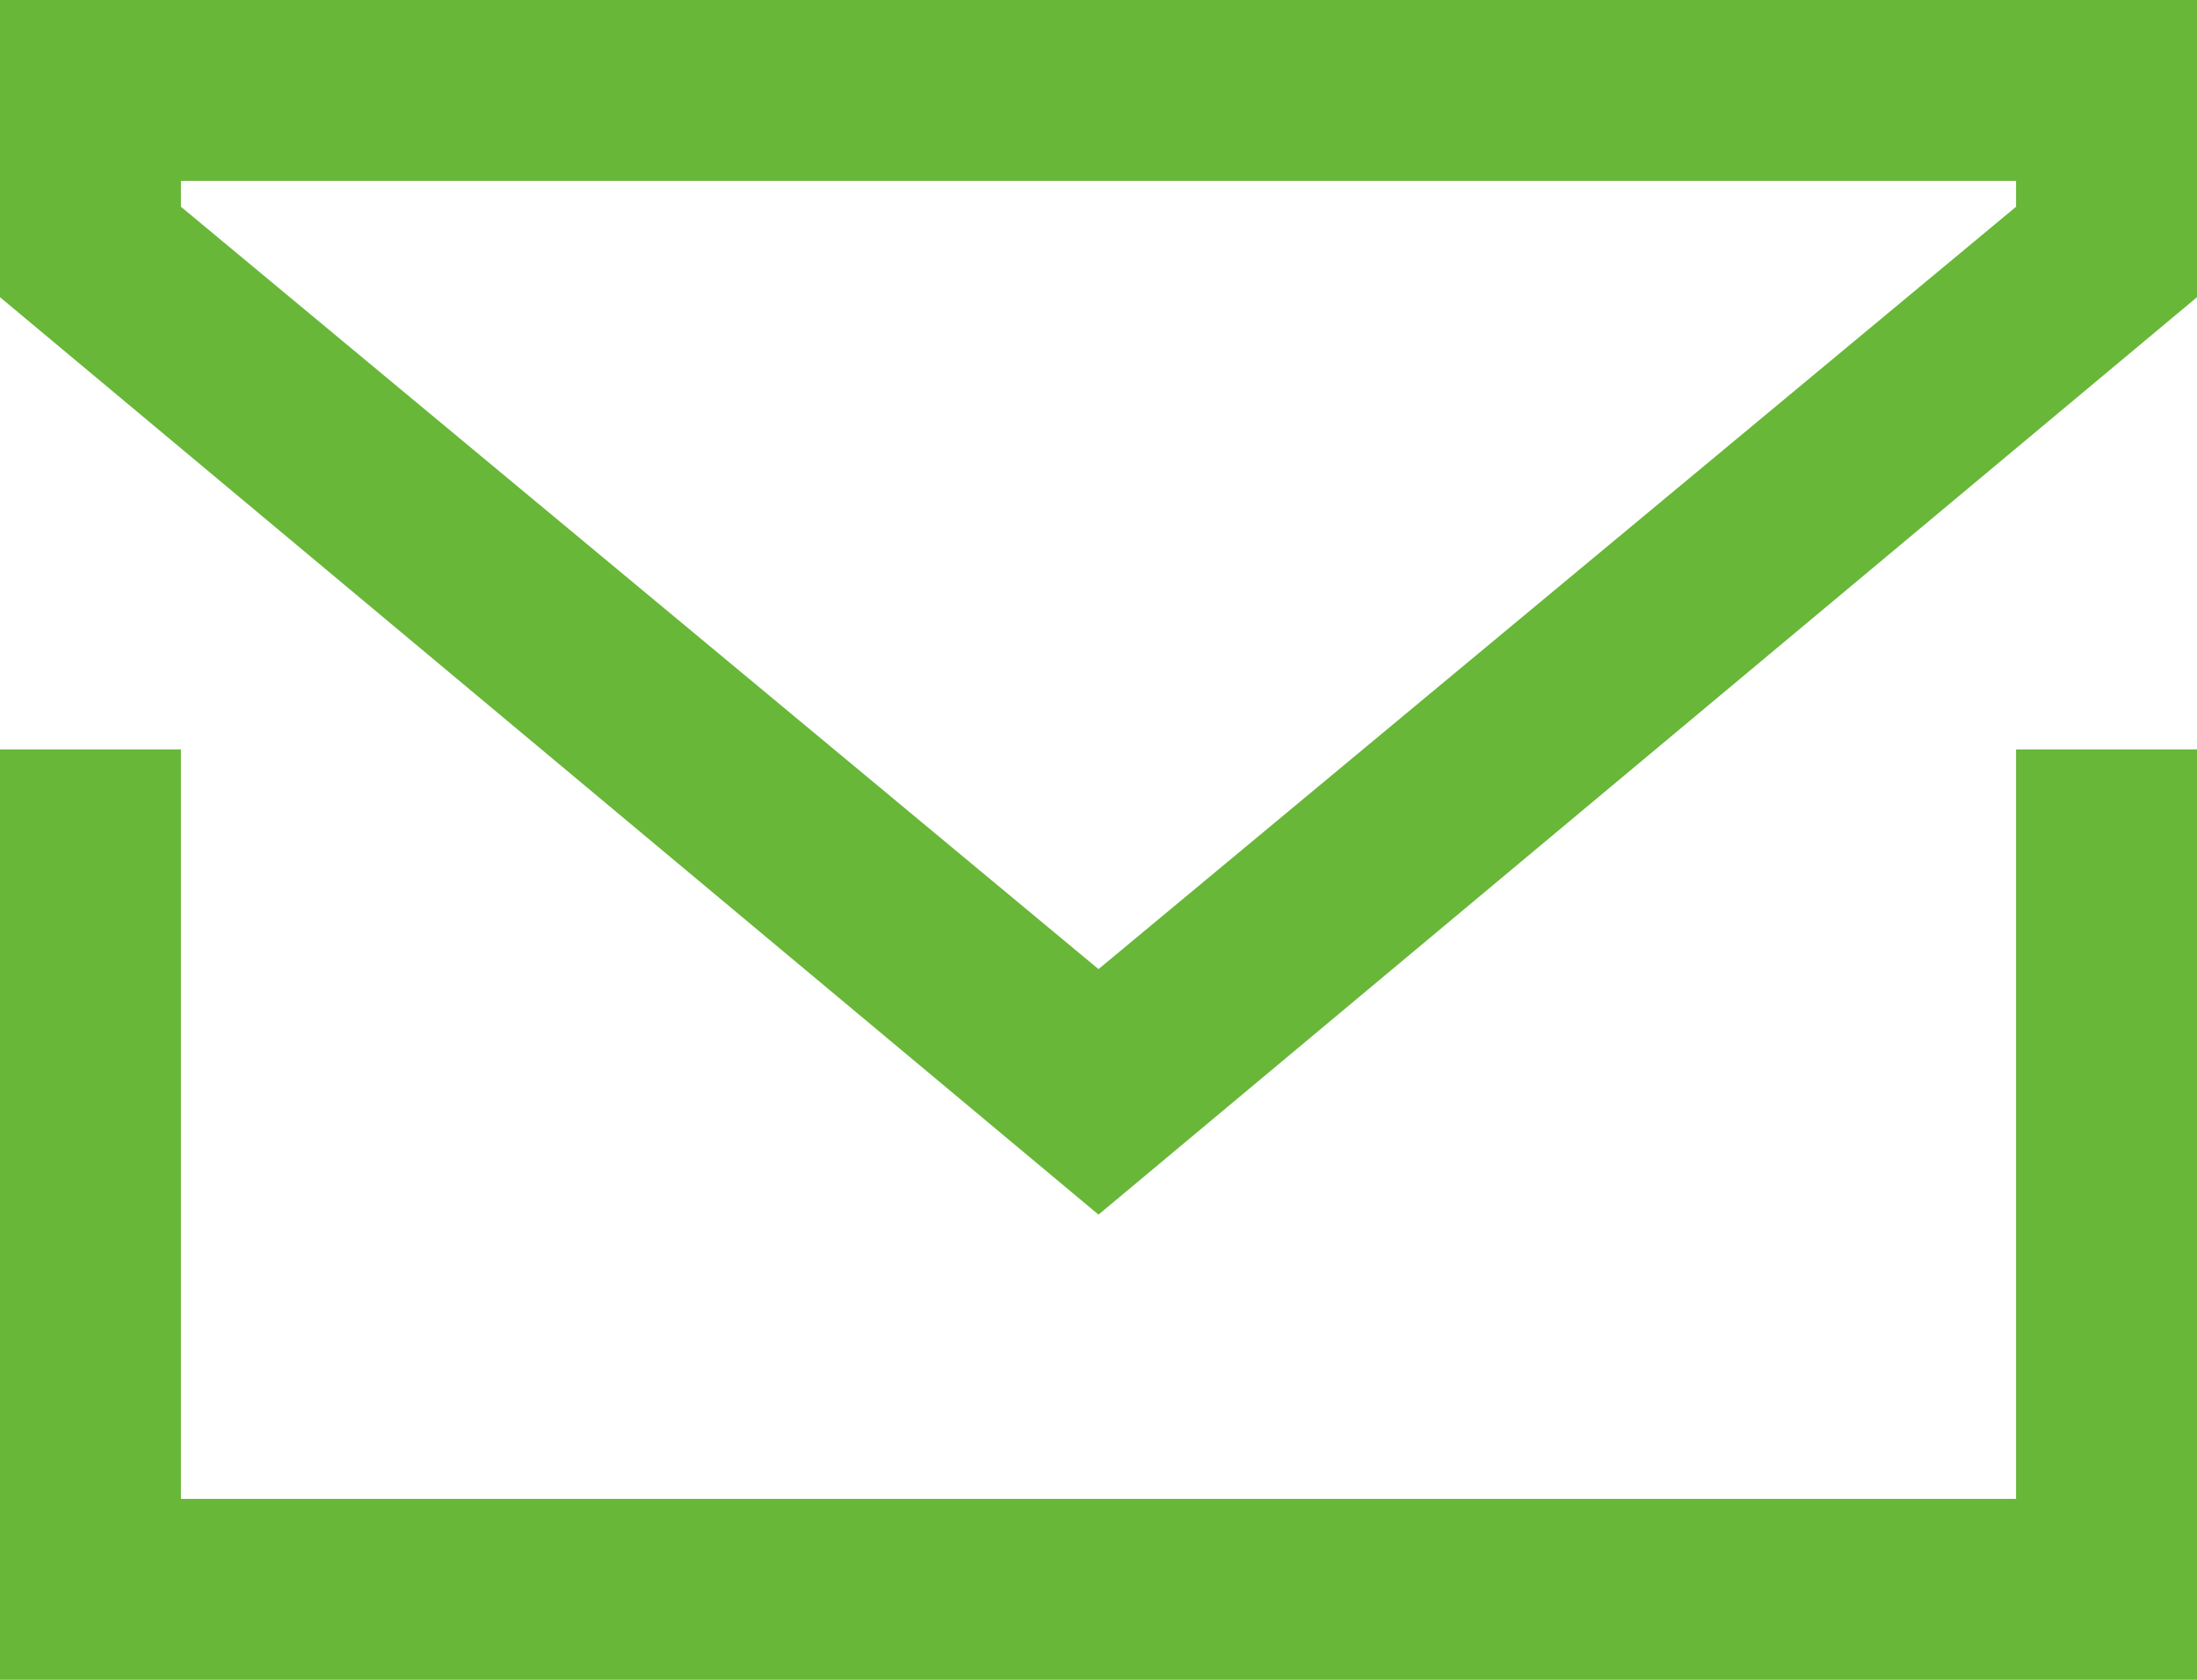
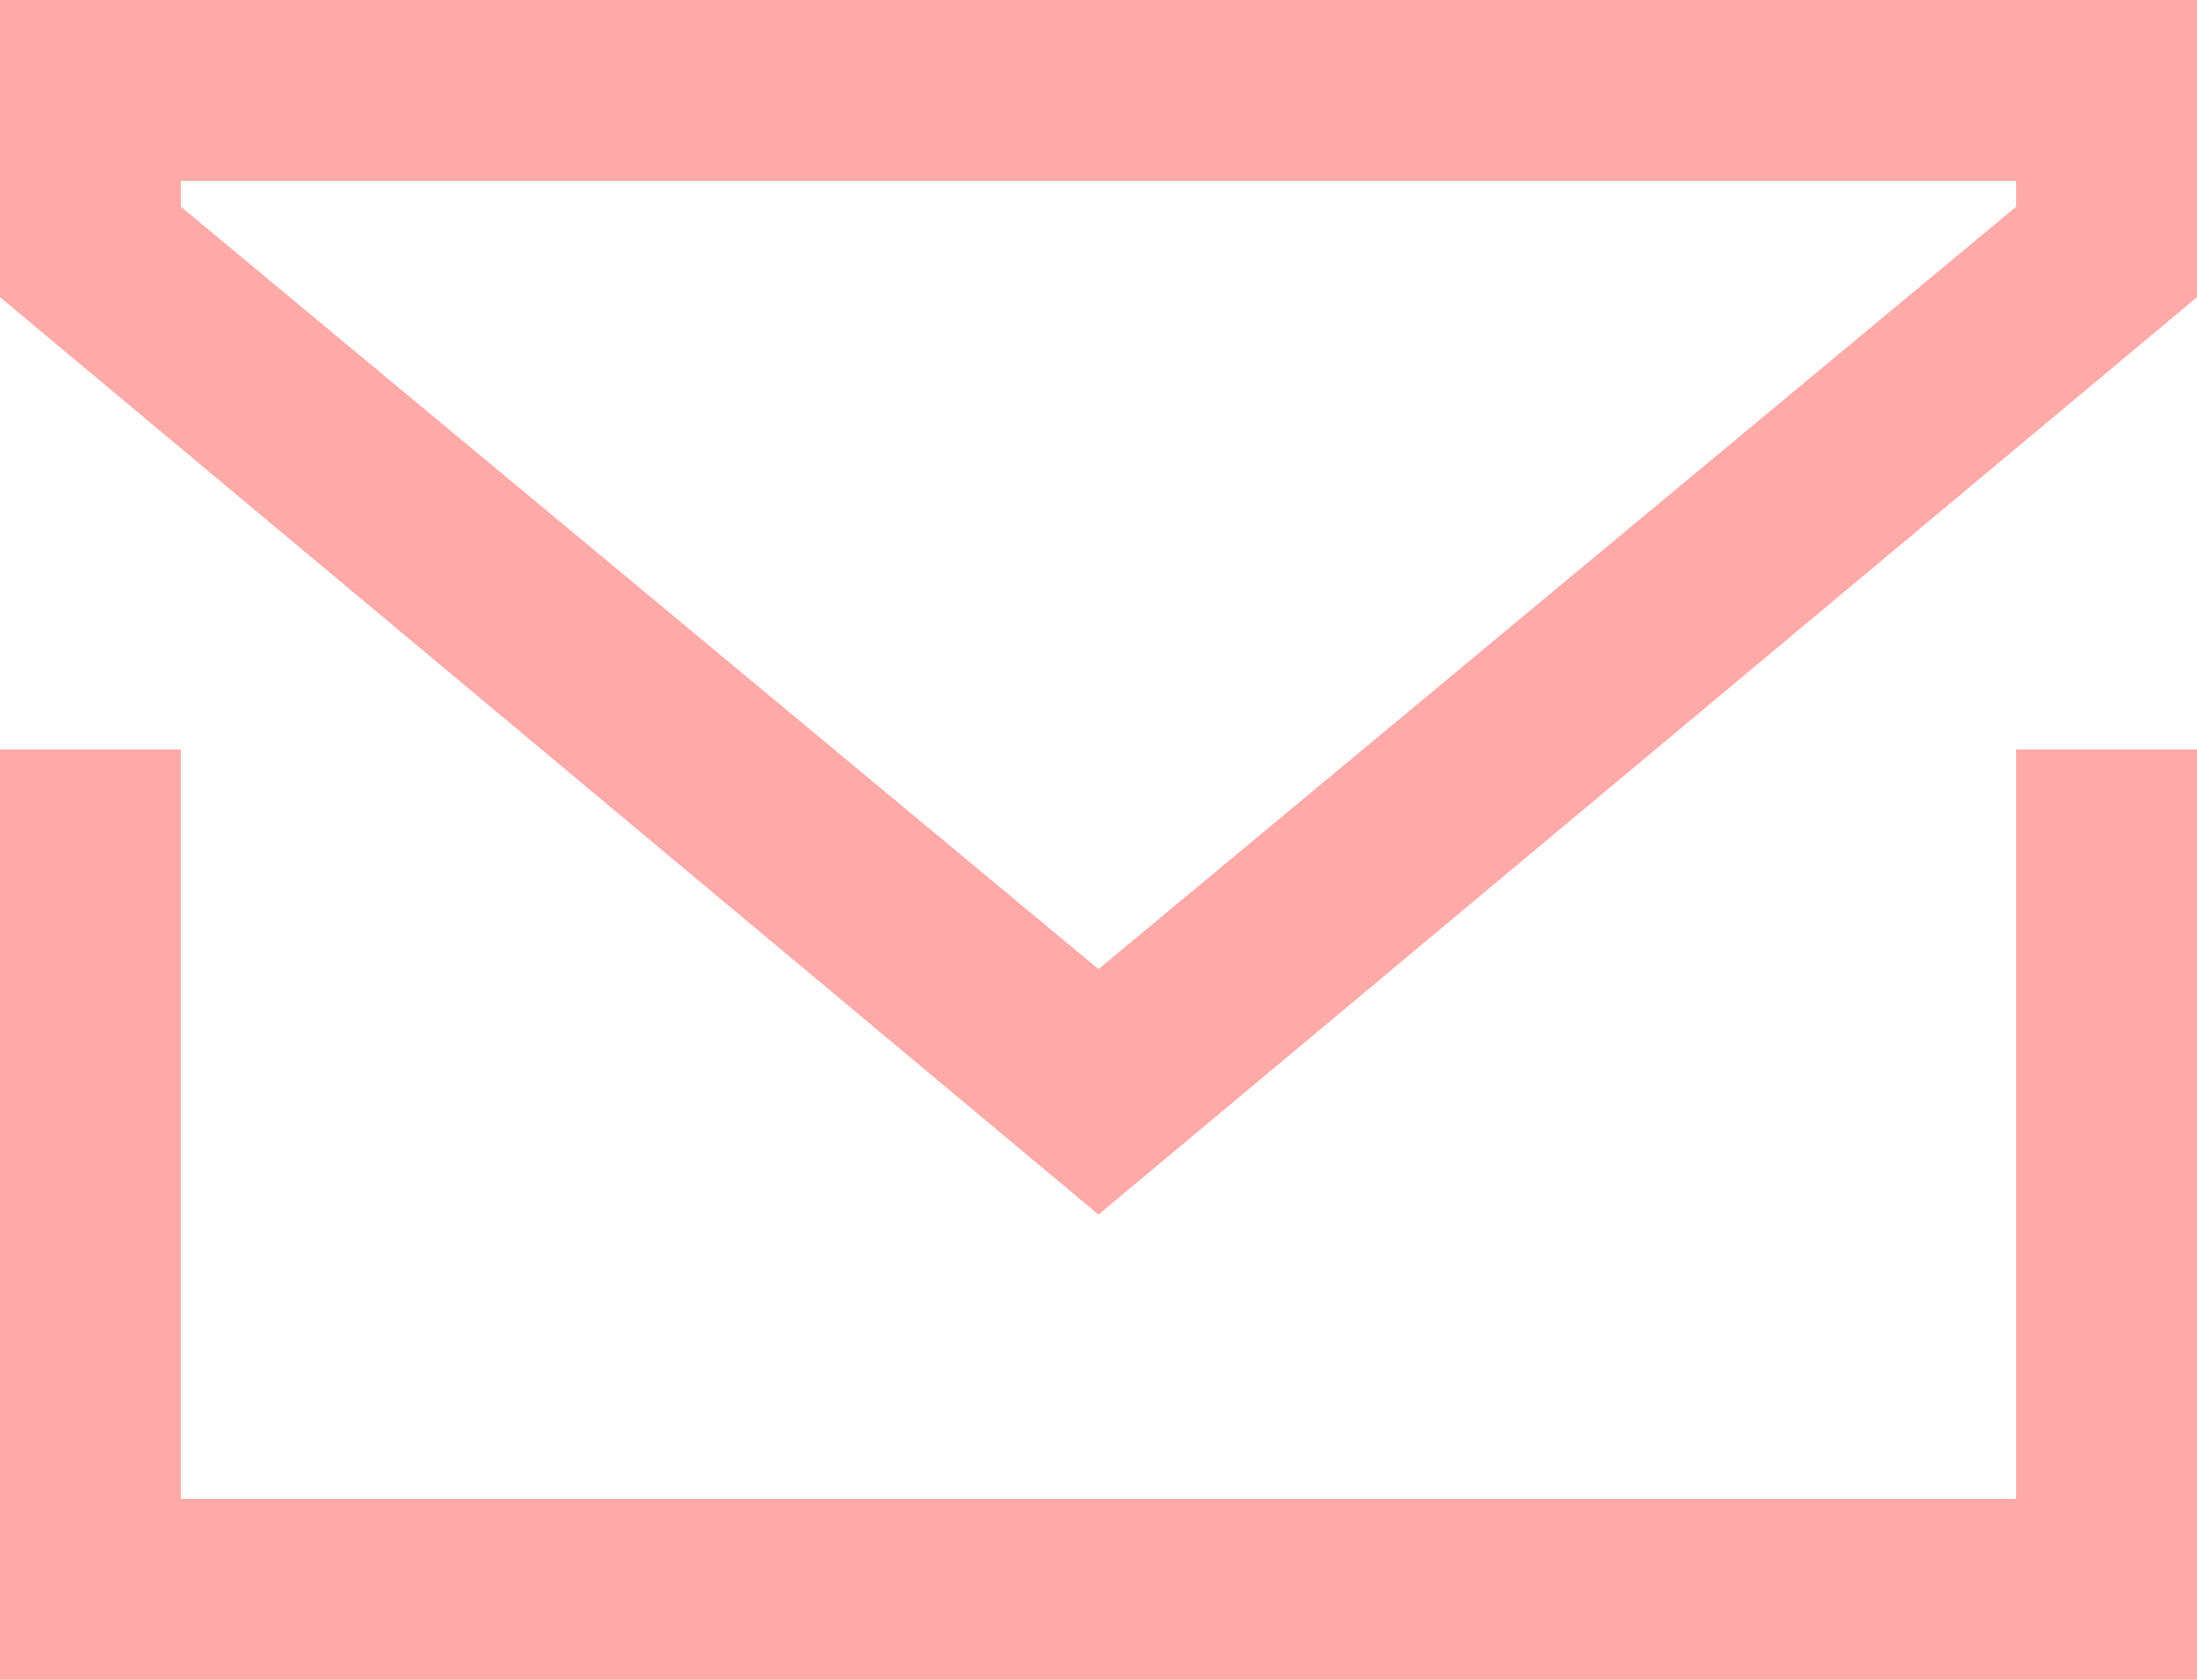
- <svg xmlns="http://www.w3.org/2000/svg" viewBox="0 0 17 13">
-   <path fill="#68b738" d="M15.6 11.6H1.4V5.8H0V13h17V5.8h-1.4v5.8zM0 0v2.3l8.5 7.1L17 2.3V0H0zm15.6 1.6L8.5 7.5 1.4 1.6v-.2h14.2v.2z" />
+ <svg xmlns="http://www.w3.org/2000/svg" version="1.1" id="Layer_1" x="0px" y="0px" viewBox="0 0 17 13" style="enable-background:new 0 0 17 13;" xml:space="preserve">
+   <path fill="#ffa9a9" d="M15.6,11.6H1.4V5.8H0V13h17V5.8h-1.4V11.6z M0,0v2.3l8.5,7.1L17,2.3V0H0z M15.6,1.6L8.5,7.5L1.4,1.6V1.4h14.2L15.6,1.6z" />
</svg>
